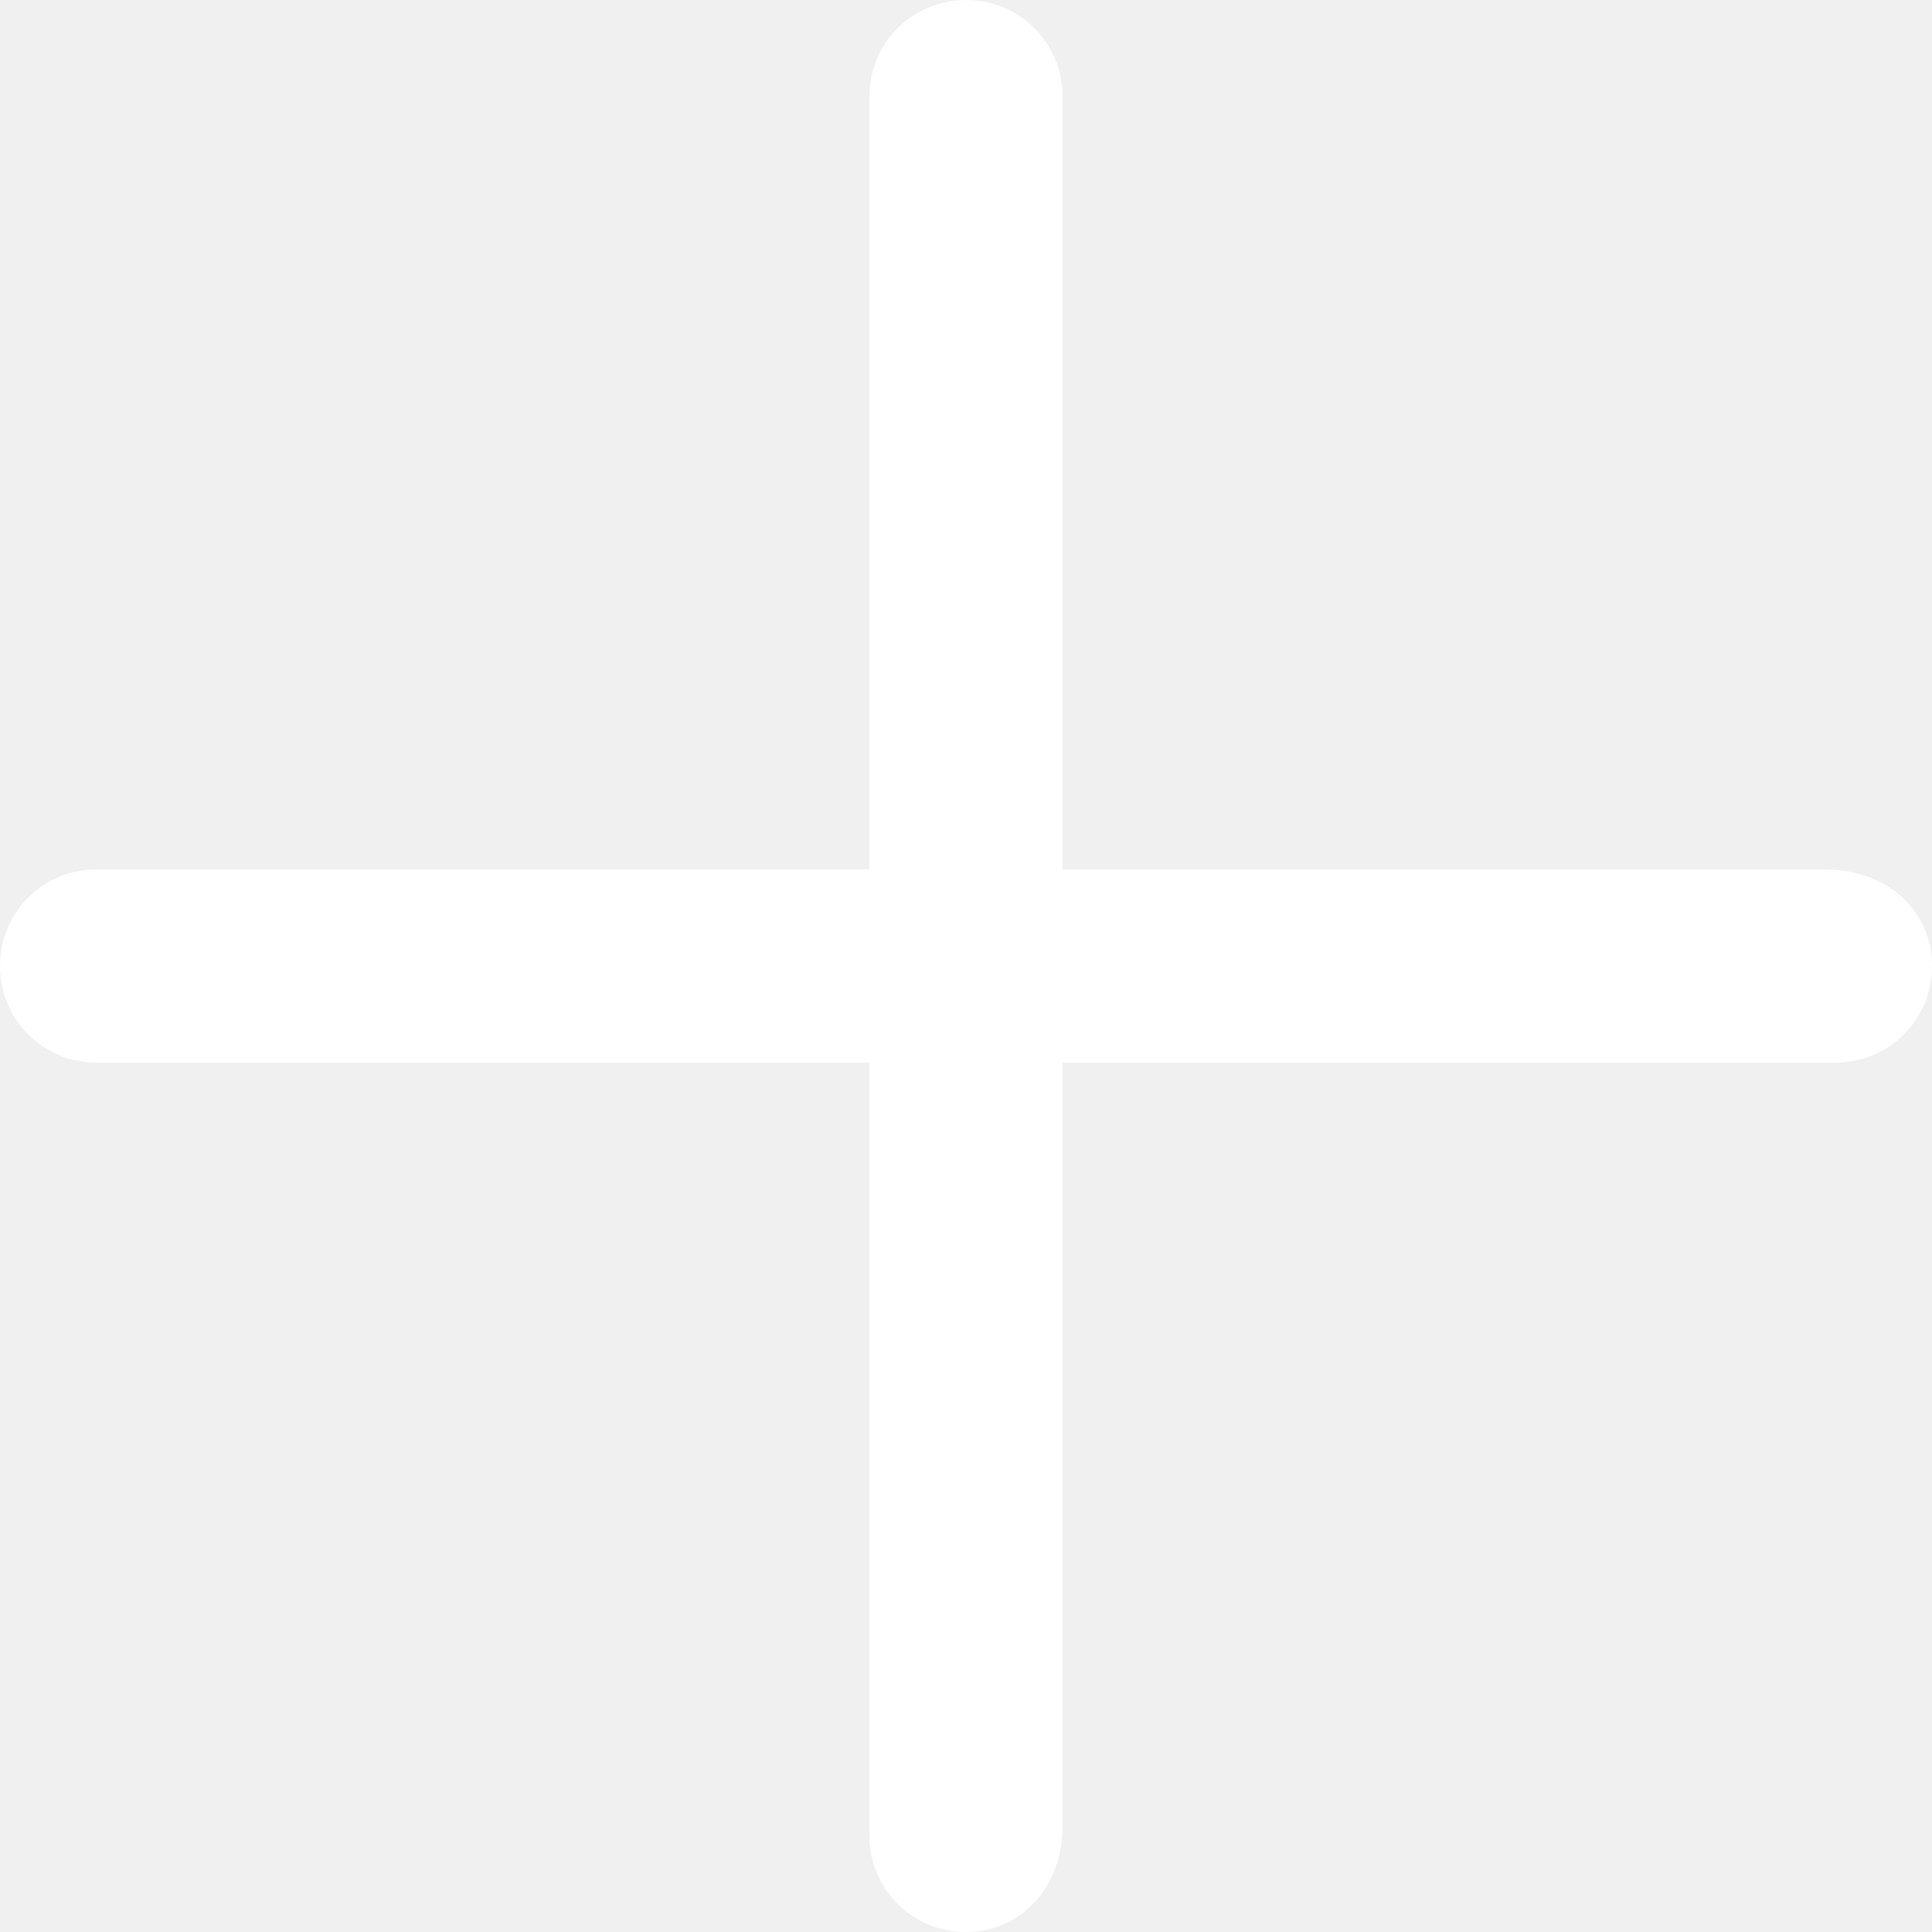
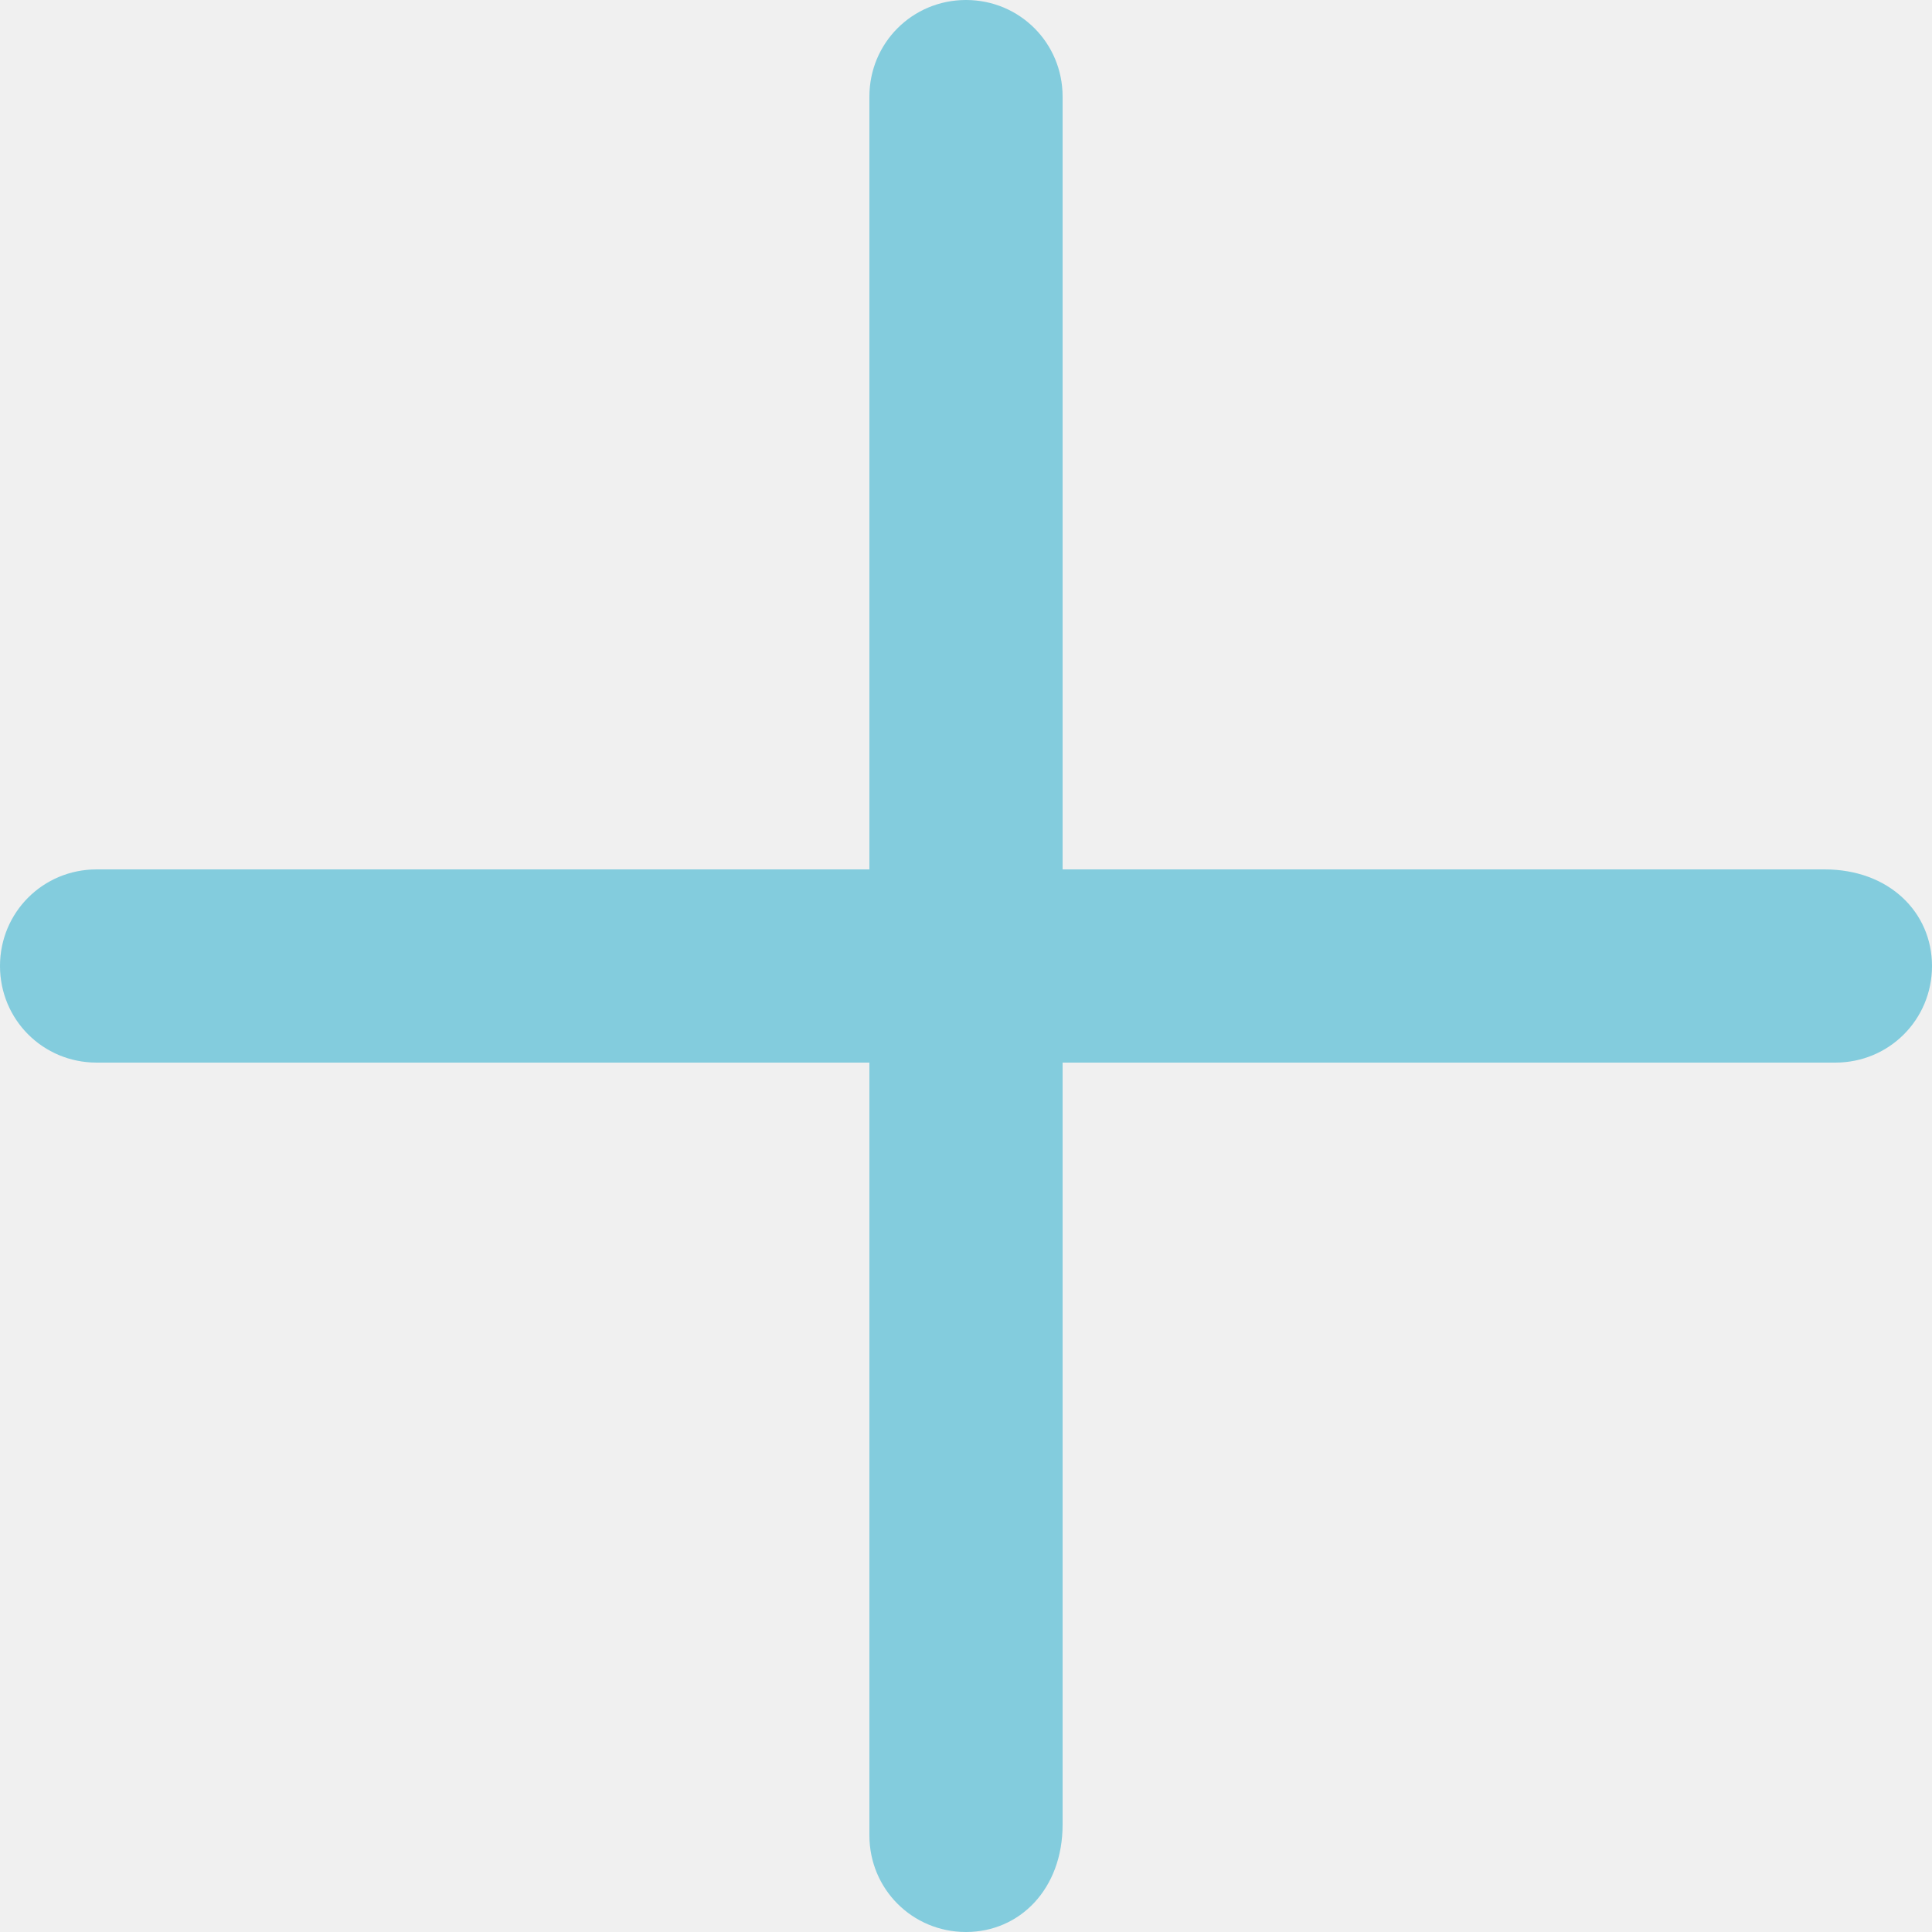
<svg xmlns="http://www.w3.org/2000/svg" version="1.1" id="Layer_1" x="0px" y="0px" viewBox="0 0 18 18" style="enable-background:new 0 0 18 18;" xml:space="preserve">
  <style type="text/css">
- 	.st0{fill:#FFFFFF;}
+ 	.st0{fill:#83CCDD;}
</style>
-   <path class="st0" d="M17.1,9.9H0.9C0.4,9.9,0,9.5,0,9s0.4-0.9,0.9-0.9h16.1C17.6,8.1,18,8.5,18,9S17.6,9.9,17.1,9.9z" />
-   <path class="st0" d="M9,18c-0.5,0-0.9-0.4-0.9-0.9V0.9C8.1,0.4,8.5,0,9,0s0.9,0.4,0.9,0.9v16.1C9.9,17.6,9.5,18,9,18z" />
+   <path class="st0" d="M17,8.1H9.9V0.9C9.9,0.4,9.5,0,9,0S8.1,0.4,8.1,0.9v7.2H0.9C0.4,8.1,0,8.5,0,9s0.4,0.9,0.9,0.9h7.2v7.2  C8.1,17.6,8.5,18,9,18s0.9-0.4,0.9-1V9.9h7.2C17.6,9.9,18,9.5,18,9S17.6,8.1,17,8.1z" />
</svg>
